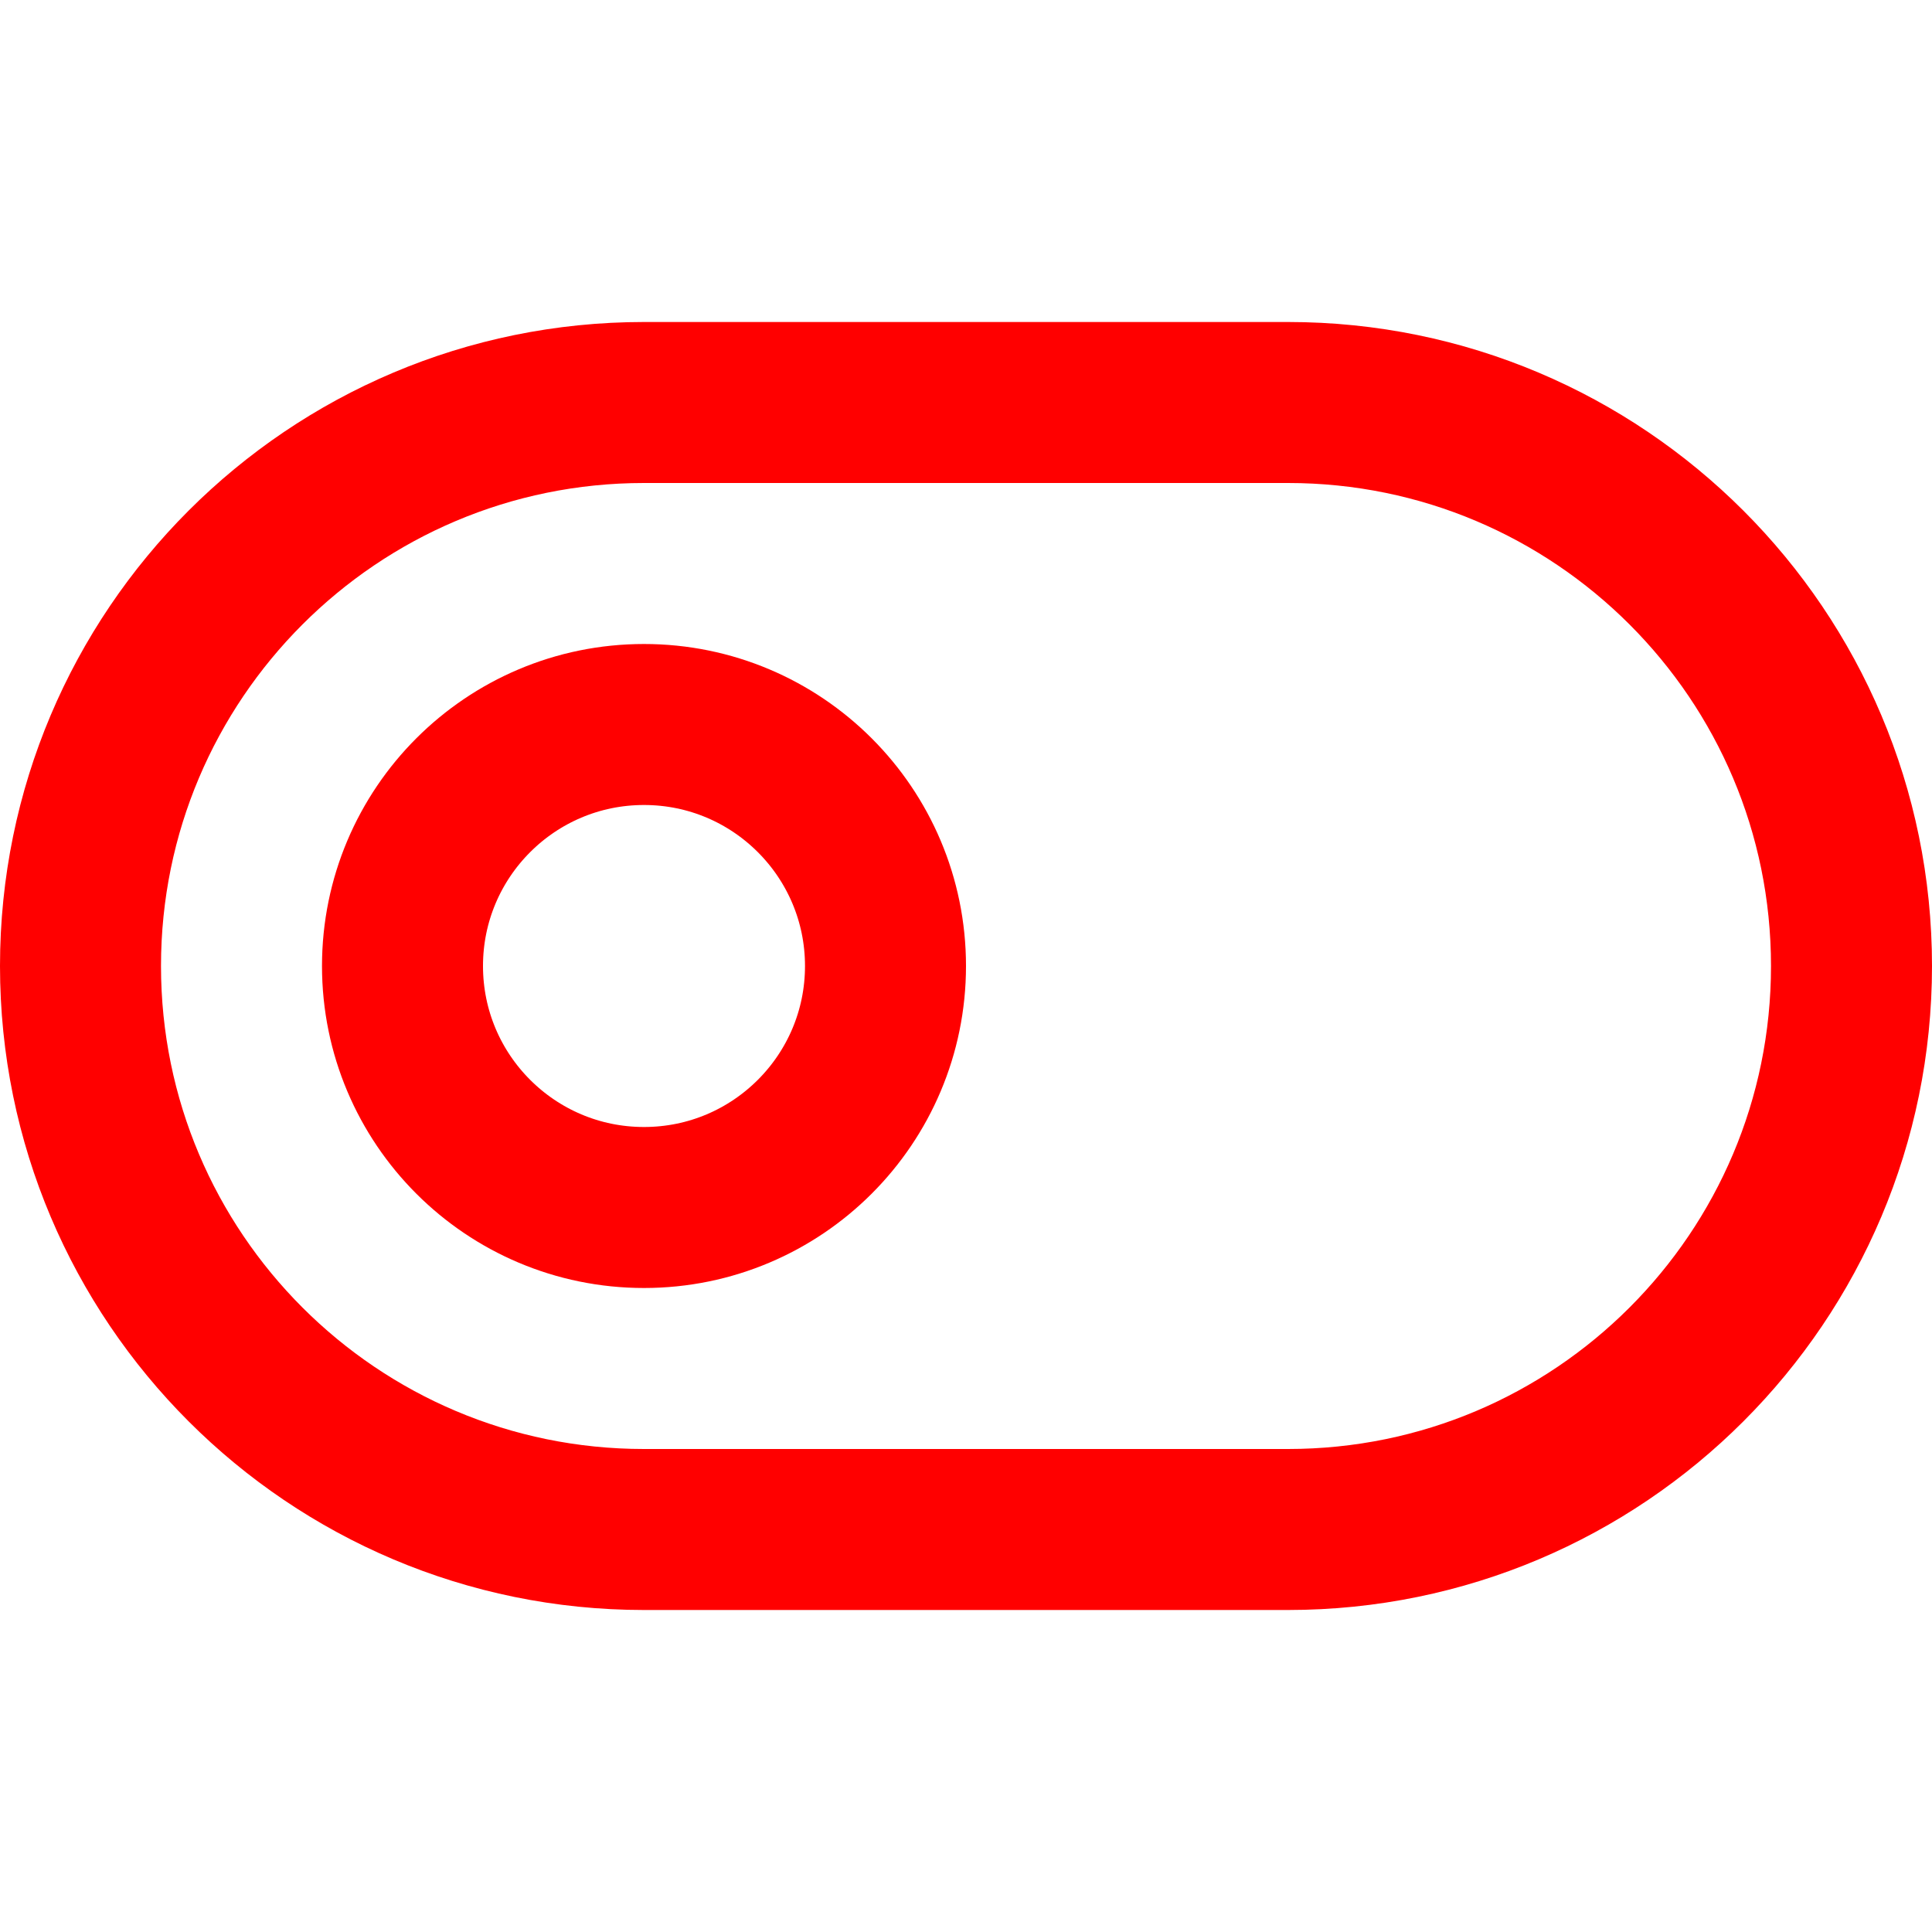
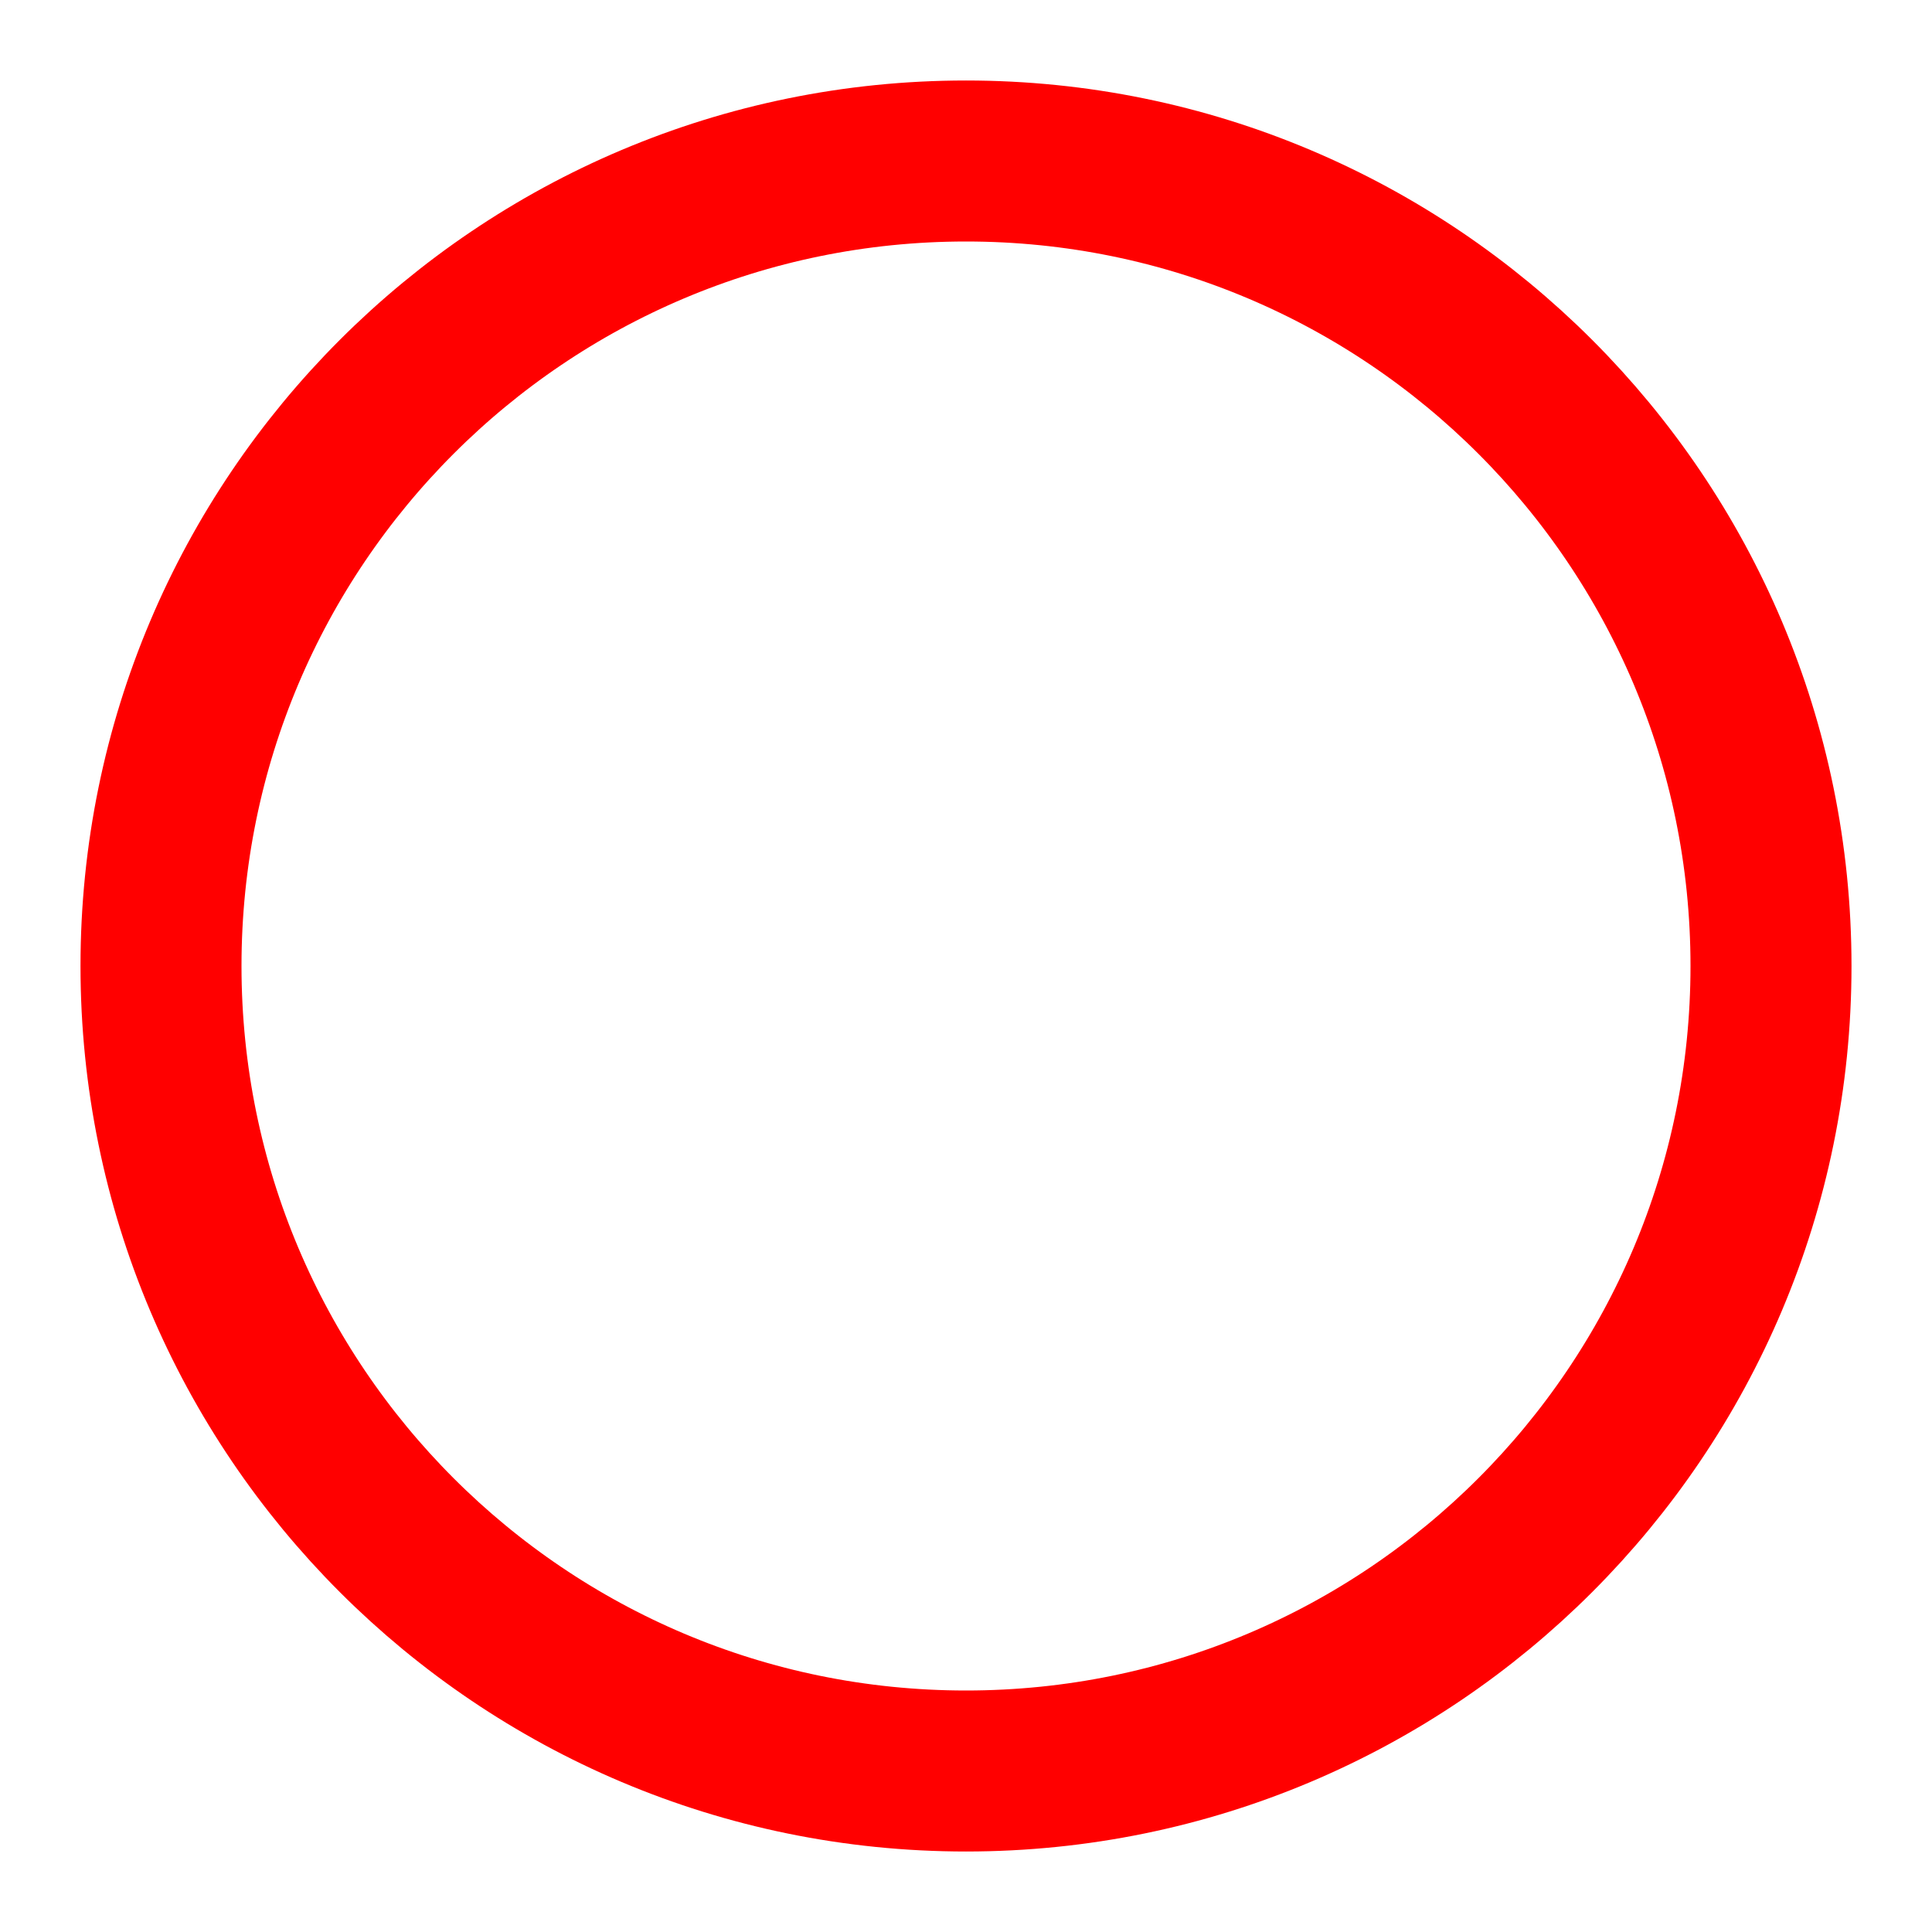
- <svg xmlns="http://www.w3.org/2000/svg" width="32" height="32" viewBox="0 0 24 24" fill="none" stroke="#ff0000" stroke-width="2" stroke-linecap="round" stroke-linejoin="round" class="feather feather-toggle-left">
-   <rect x="1" y="5" width="22" height="14" rx="7" ry="7" />
-   <circle cx="8" cy="12" r="3" />
+ <svg xmlns="http://www.w3.org/2000/svg" width="24" height="24" viewBox="0 0 24 24" fill="none" stroke="red" stroke-width="2" stroke-linecap="round" stroke-linejoin="round" class="feather feather-circle">
+   <circle cx="12" cy="12" r="10" />
</svg>
